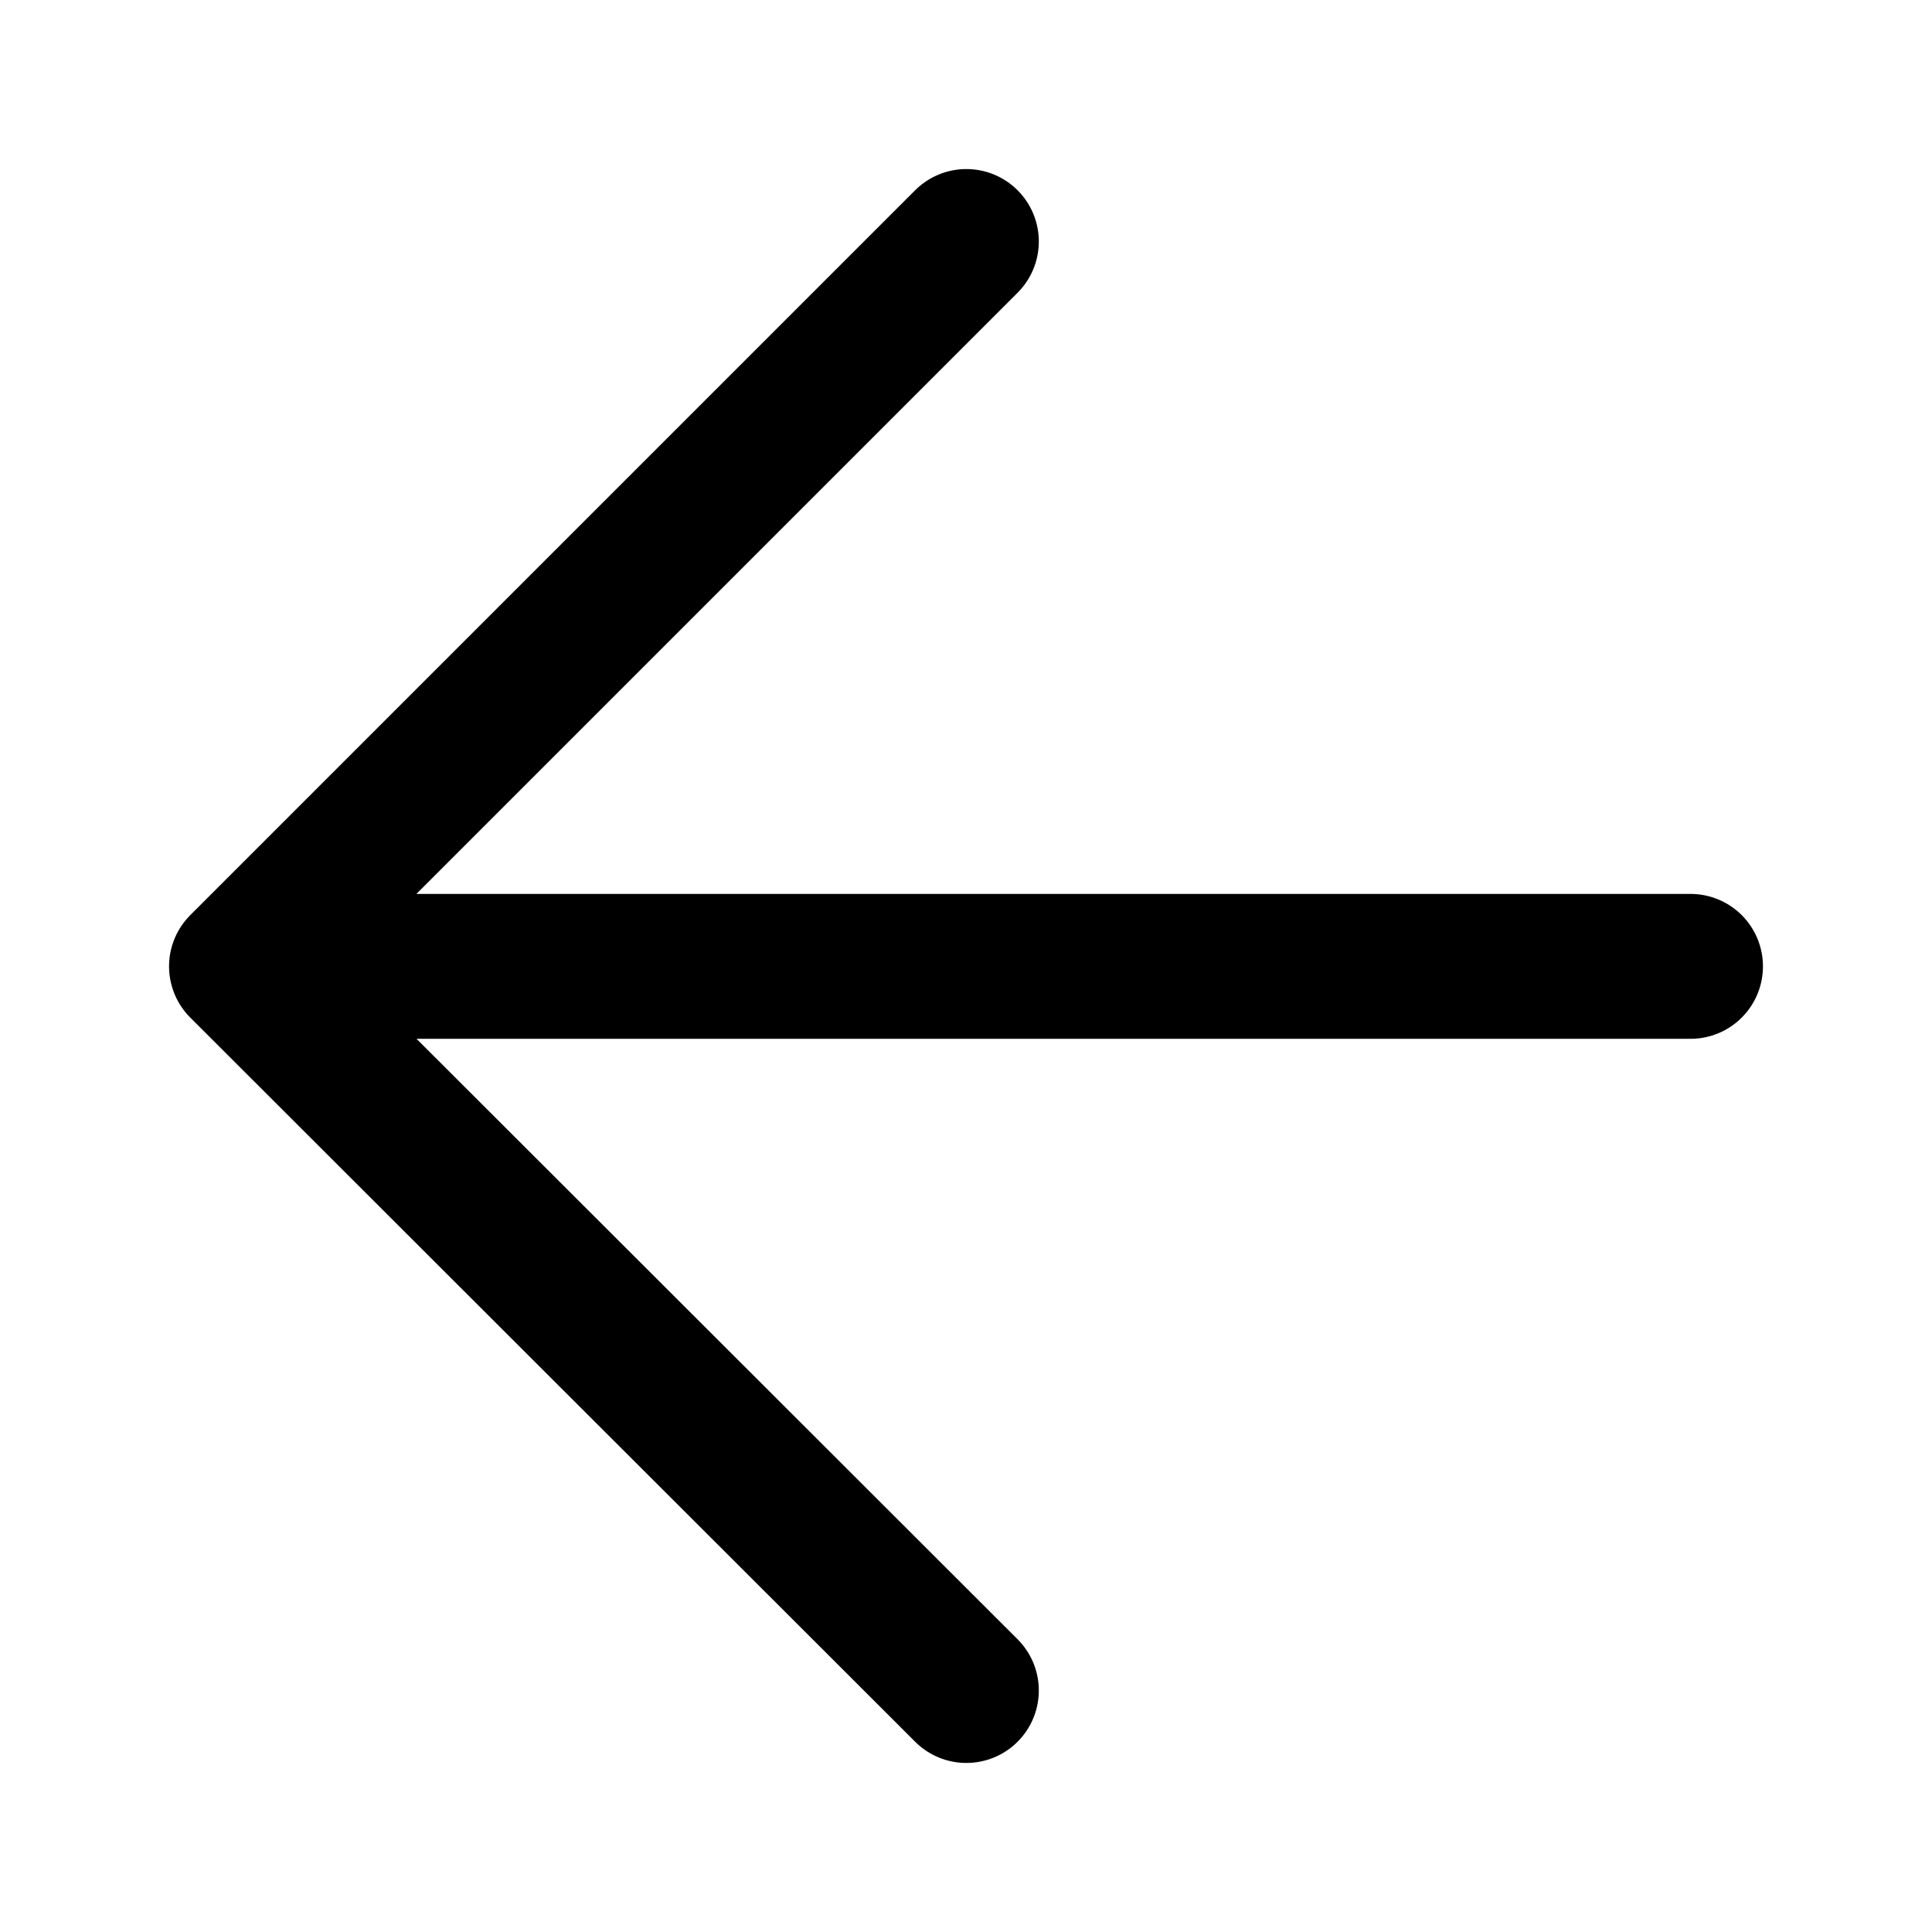
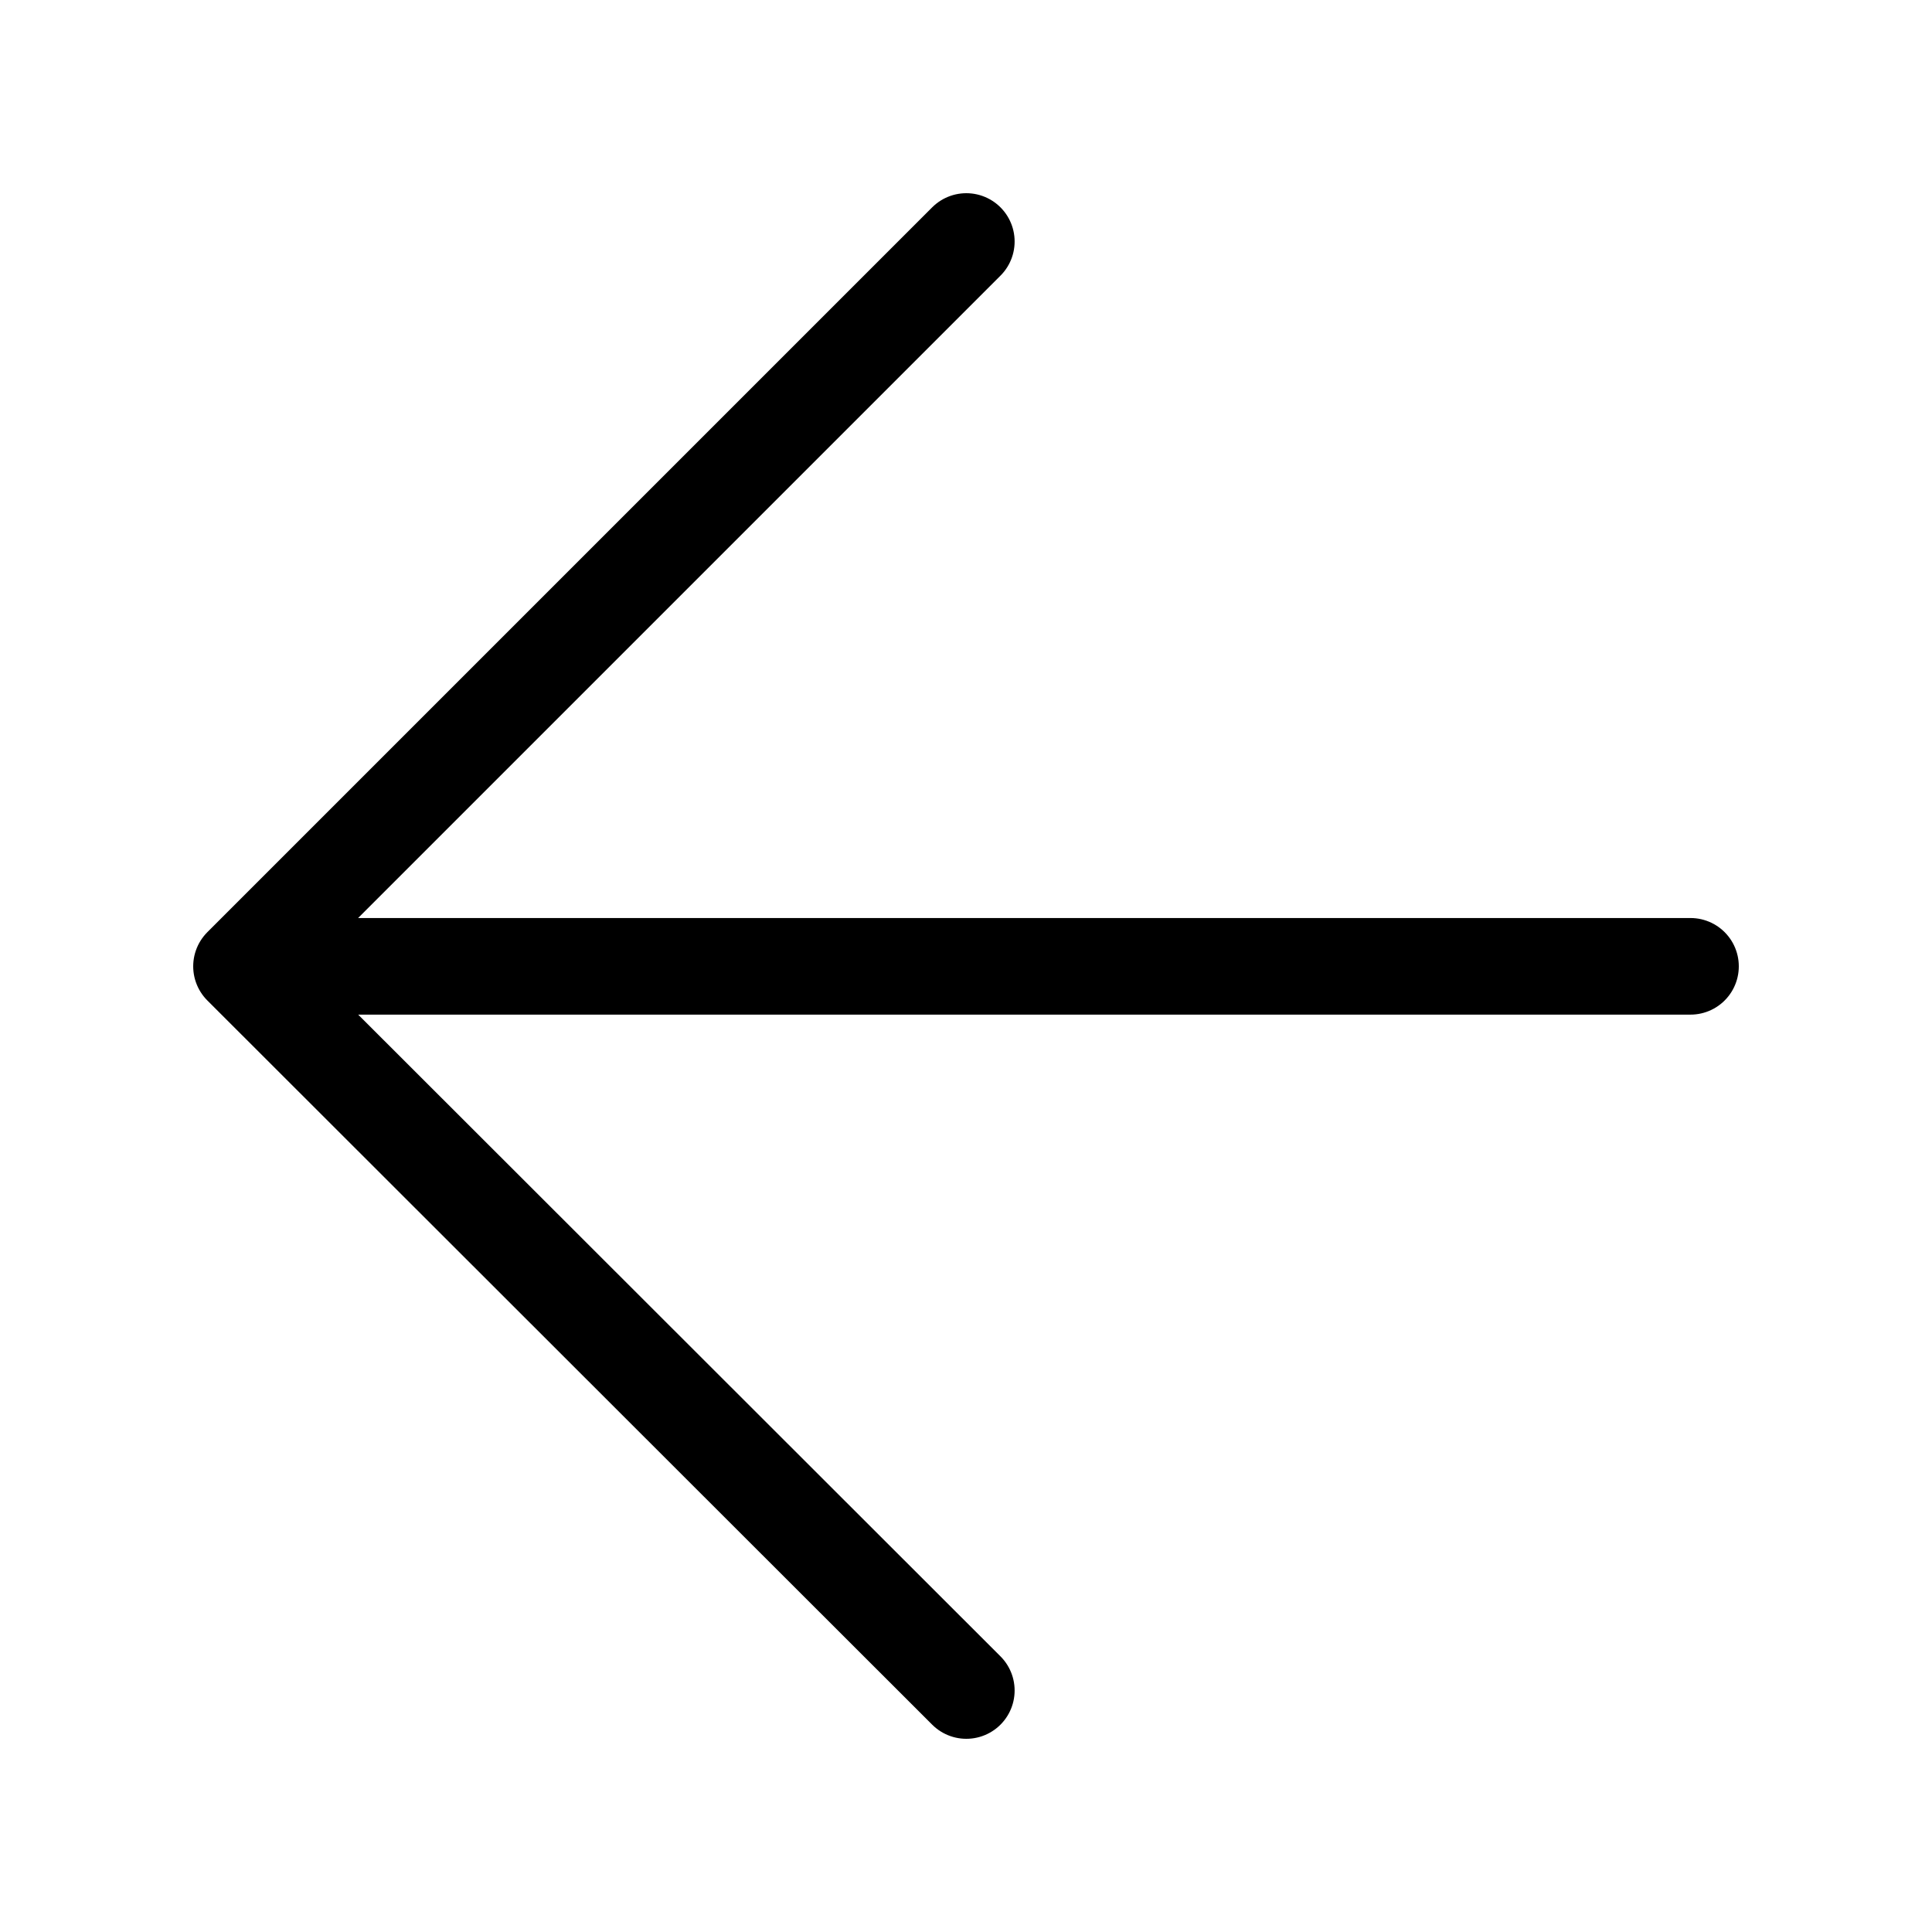
- <svg xmlns="http://www.w3.org/2000/svg" width="16" height="16" viewBox="0 0 16 16" fill="none">
-   <path d="M14 8.003H2M2 8.003L8.003 2M2 8.003L8.003 14" stroke="currentColor" stroke-width="1.2" stroke-linecap="round" stroke-linejoin="round" />
+ <svg xmlns="http://www.w3.org/2000/svg" width="24" height="24" viewBox="0 0 24 24" fill="none">
+   <path d="M21 12.004H3M3 12.004L12.004 3M3 12.004L12.004 21" stroke="currentColor" stroke-width="1.2" stroke-linecap="round" stroke-linejoin="round" />
</svg>
